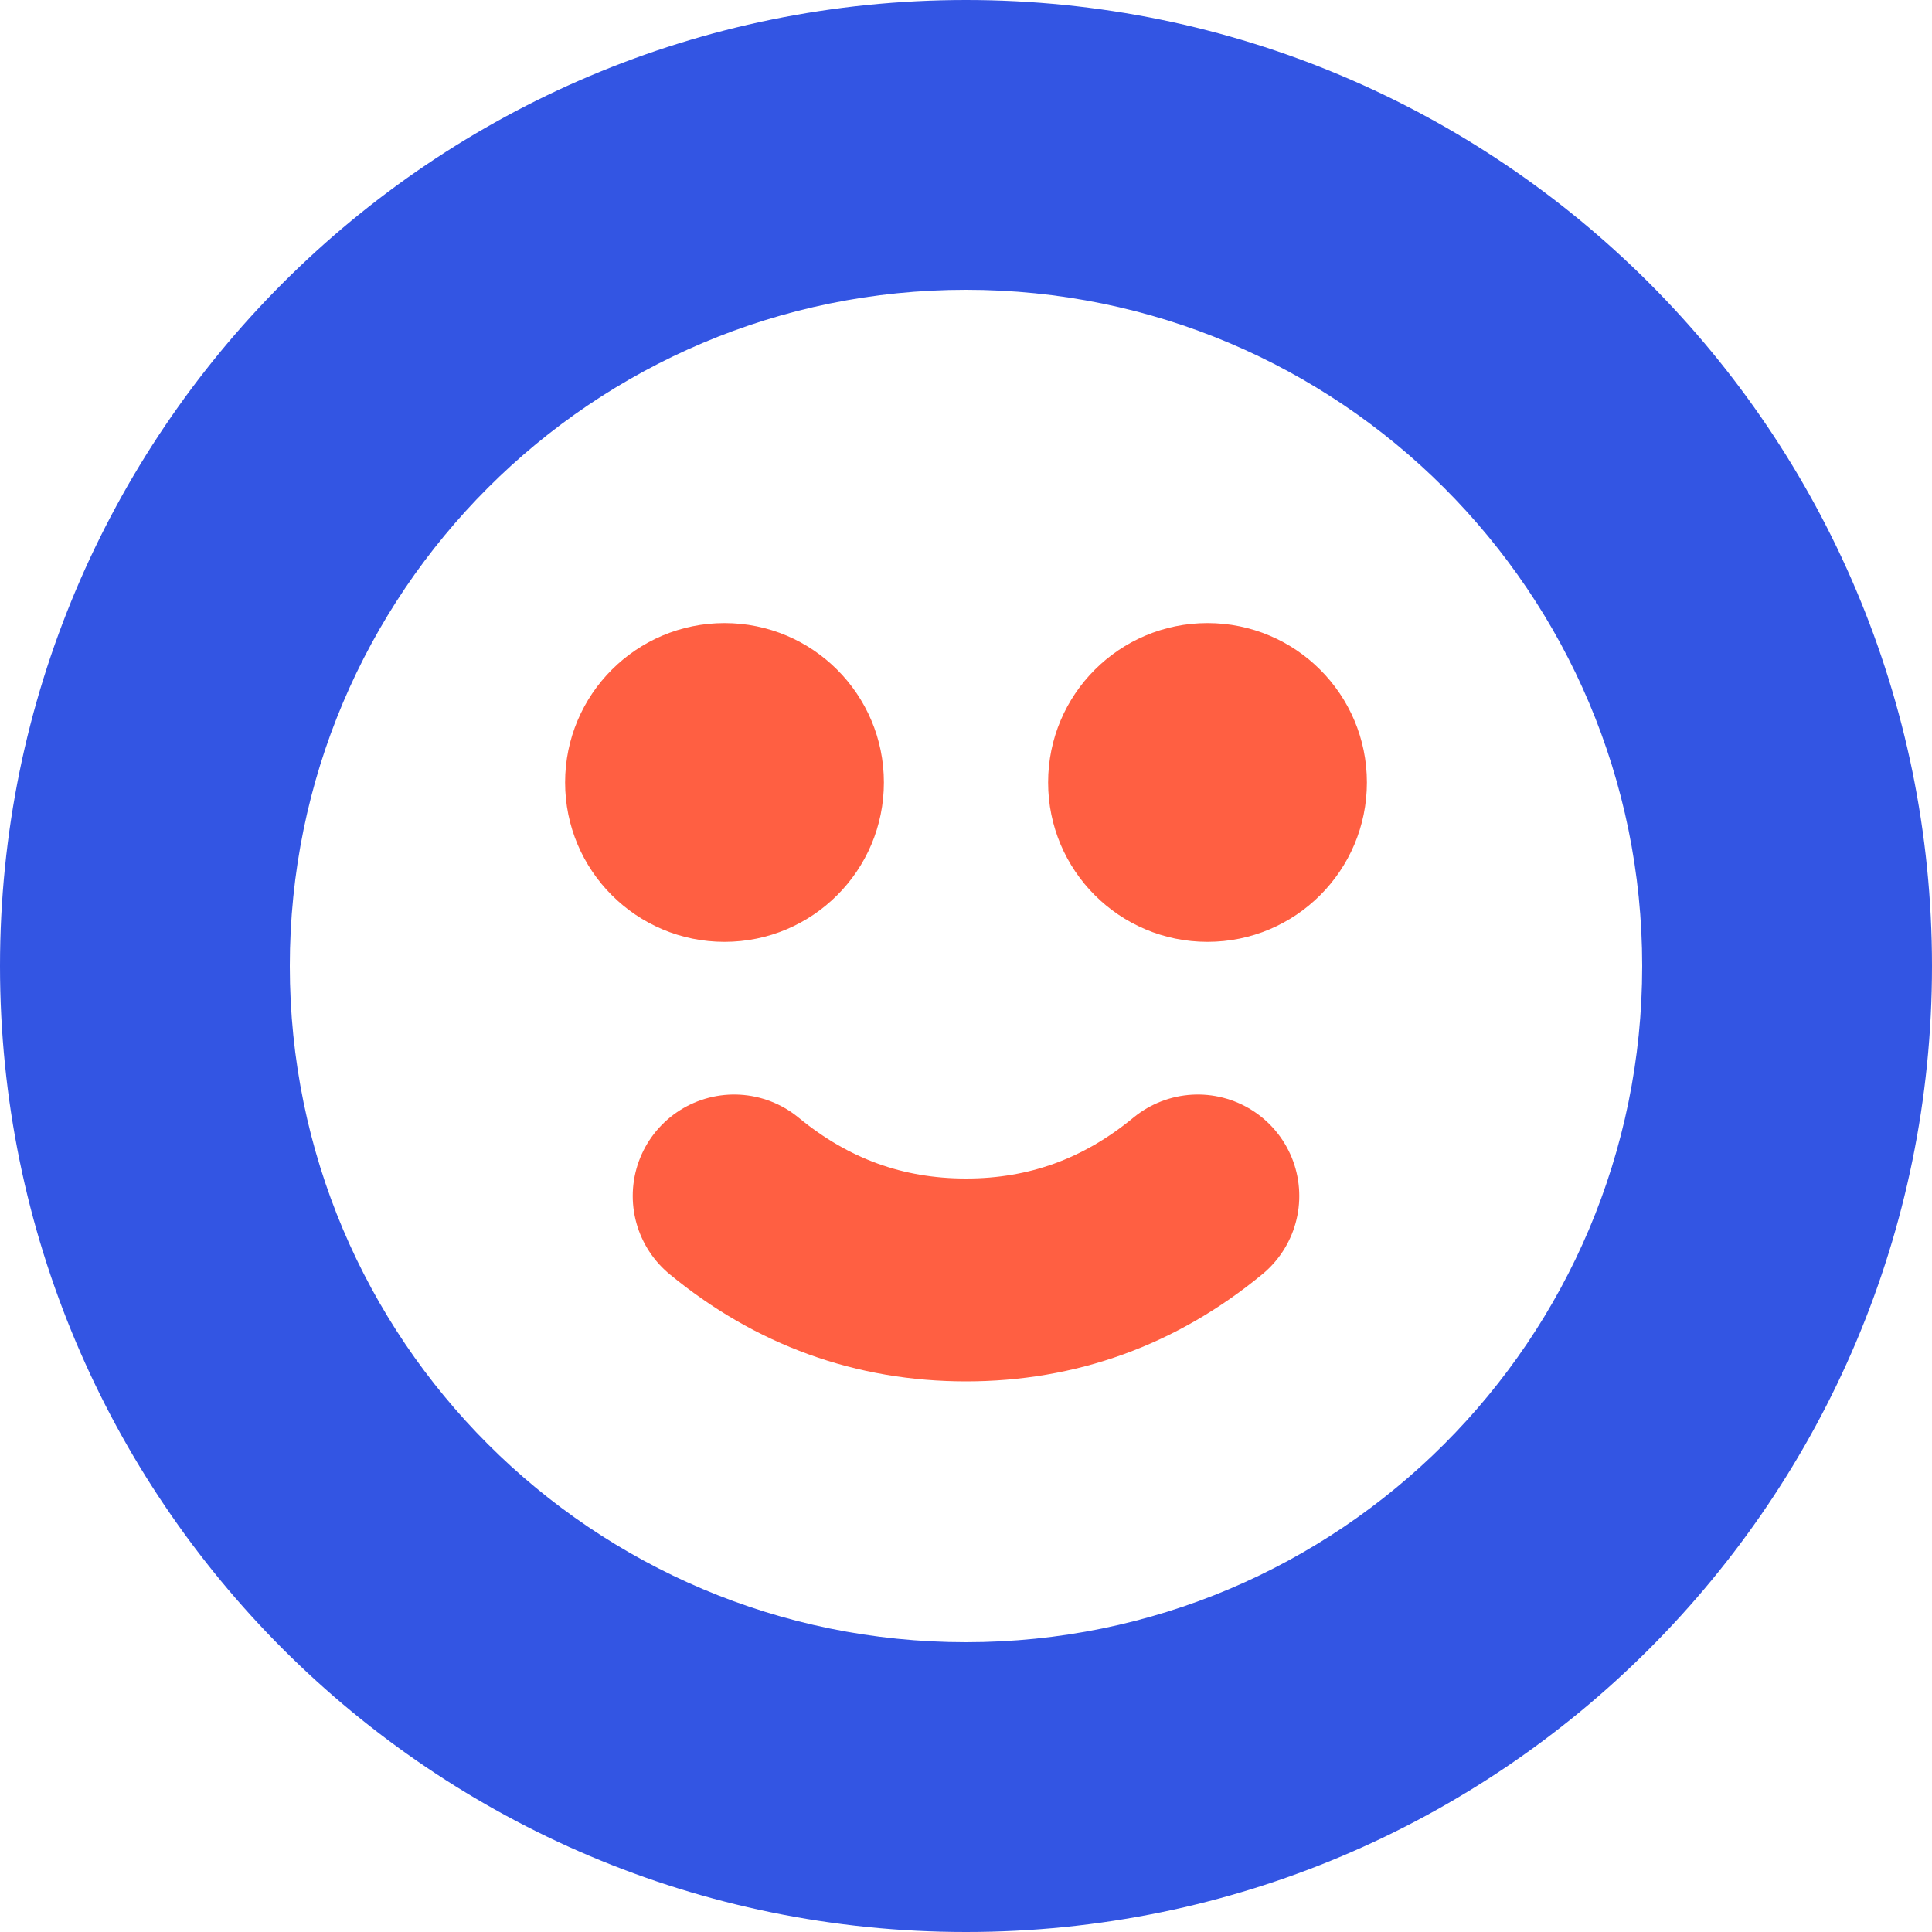
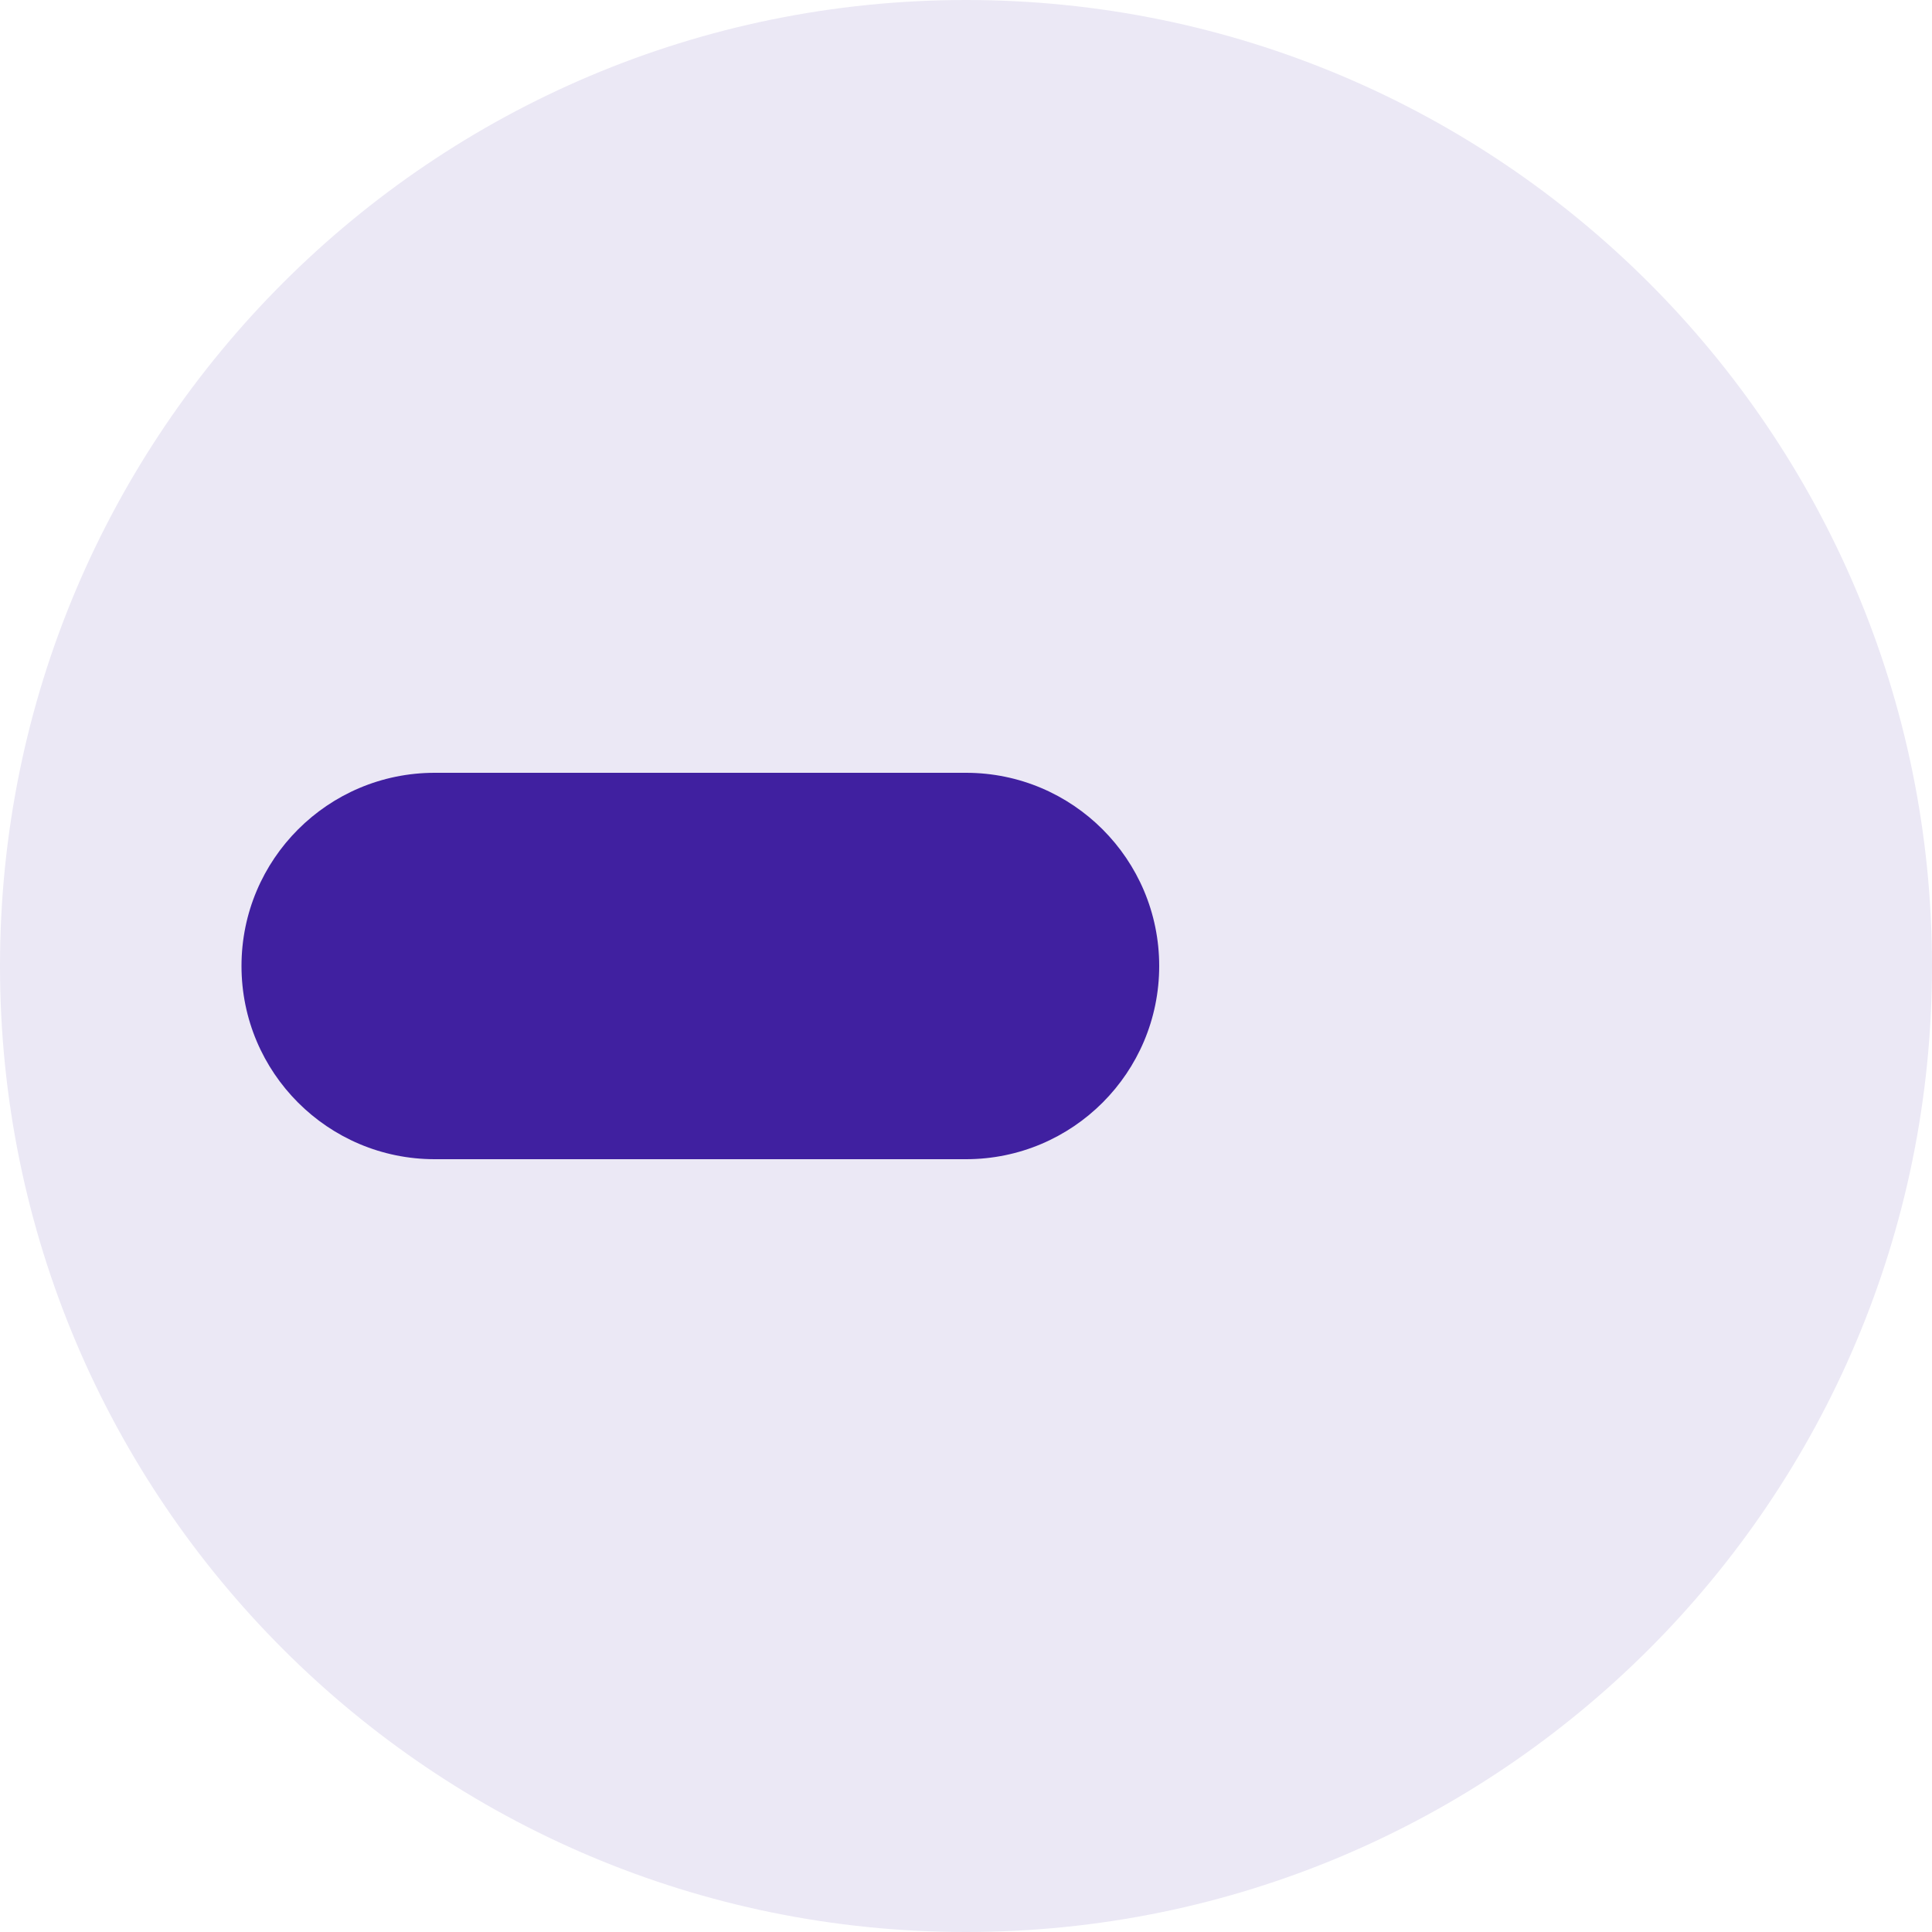
- <svg xmlns="http://www.w3.org/2000/svg" width="48" height="48" viewBox="0 0 40 40" version="1.1">
+ <svg xmlns="http://www.w3.org/2000/svg" viewBox="0 0 40 40" version="1.1">
  <g id="Site" stroke="none" stroke-width="1" fill="none" fill-rule="evenodd">
-     <g id="Main-Copy" transform="translate(-987, -2343)">
-       <g id="Logo/Formations-Copy-7" transform="translate(1007, 2363) scale(1, -1) translate(-1007, -2363) translate(987, 2343)">
-         <path d="M15,20.5 C16.823,20.5 18.3,21.977 18.3,23.8 C18.3,25.623 16.823,27.1 15,27.1 C13.177,27.1 11.7,25.623 11.7,23.8 C11.7,21.977 13.177,20.5 15,20.5 Z M25,20.5 C26.823,20.5 28.3,21.977 28.3,23.8 C28.3,25.623 26.823,27.1 25,27.1 C23.177,27.1 21.7,25.623 21.7,23.8 C21.7,21.977 23.177,20.5 25,20.5 Z" id="Forme" fill="#FF5F42" />
-         <path d="M15.2,15.239 C16.607,14.08 18.207,13.5 20,13.5 C21.793,13.5 23.393,14.08 24.8,15.239" id="Line" stroke="#FF5F42" stroke-width="4.2" stroke-linecap="round" />
-         <path d="M20,0 C31.046,0 40,8.954 40,20 C40,31.046 31.046,40 20,40 C8.954,40 0,31.046 0,20 C0,8.954 8.954,0 20,0 Z M20,6 C12.268,6 6,12.268 6,20 C6,27.732 12.268,34 20,34 C27.732,34 34,27.732 34,20 C34,12.268 27.732,6 20,6 Z" id="Cercle" fill="#3355E3" />
+     <g id="Main-Copy" transform="translate(-969, -2319)">
+       <g id="equipe" transform="translate(969, 2319)">
+         <circle id="Oval" fill="#EBE8F5" cx="20" cy="20" r="20" />
+         <rect id="Forme" fill="#4020A0" x="5" y="16" width="19" height="8" rx="4" />
      </g>
    </g>
  </g>
</svg>
